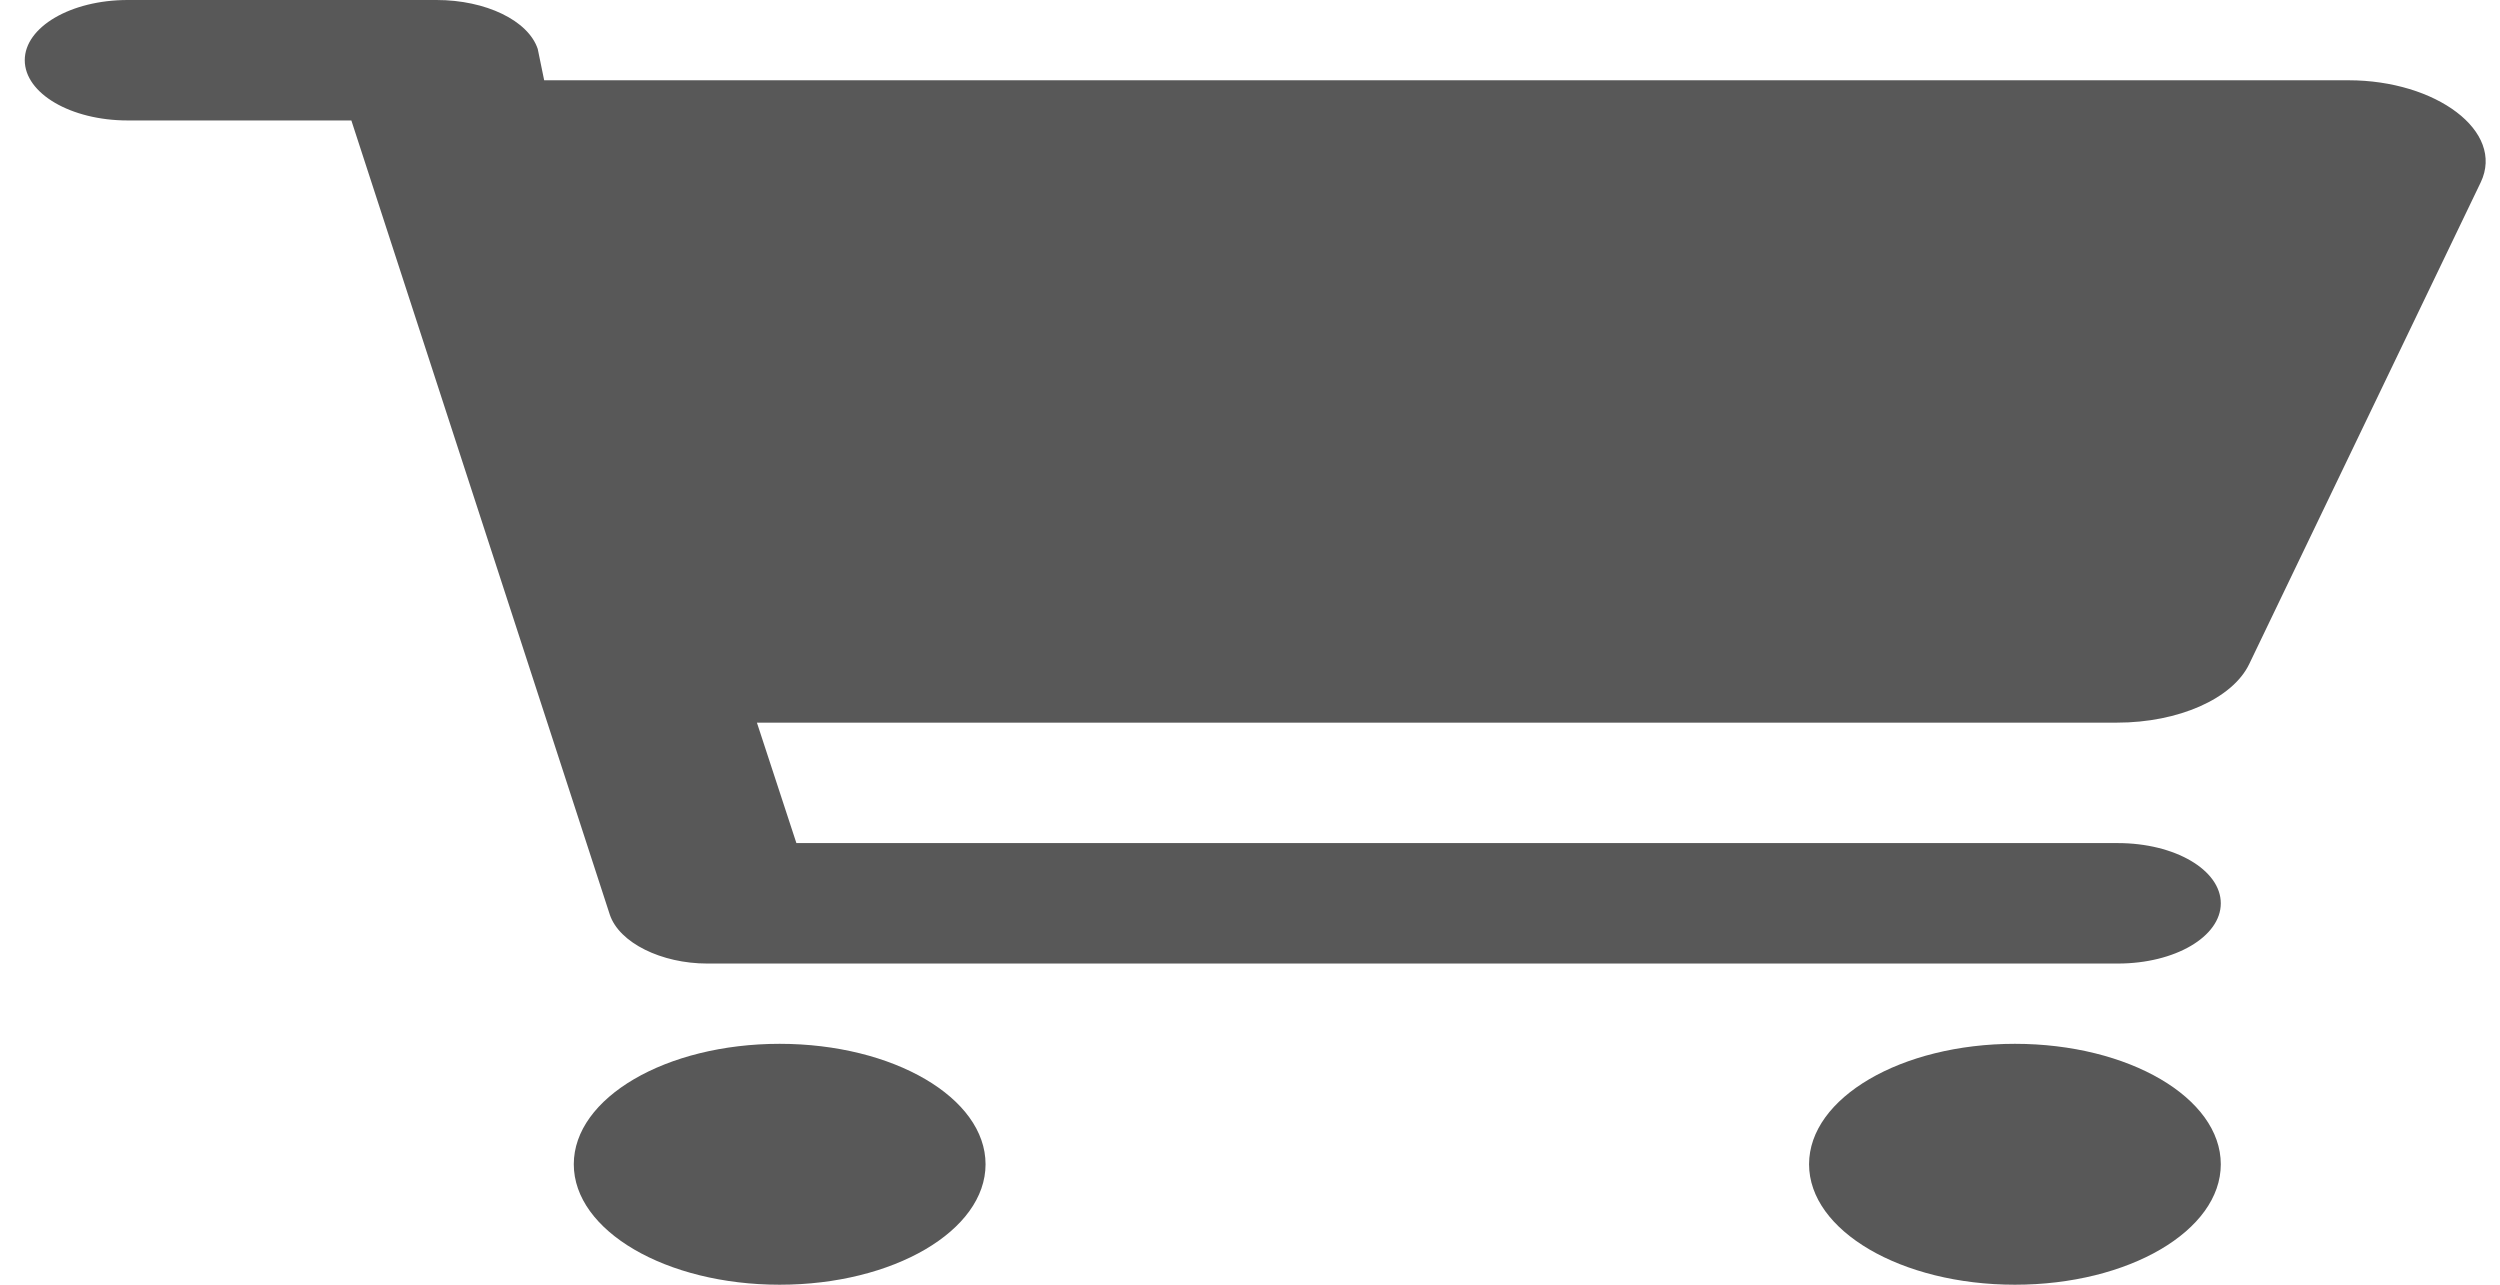
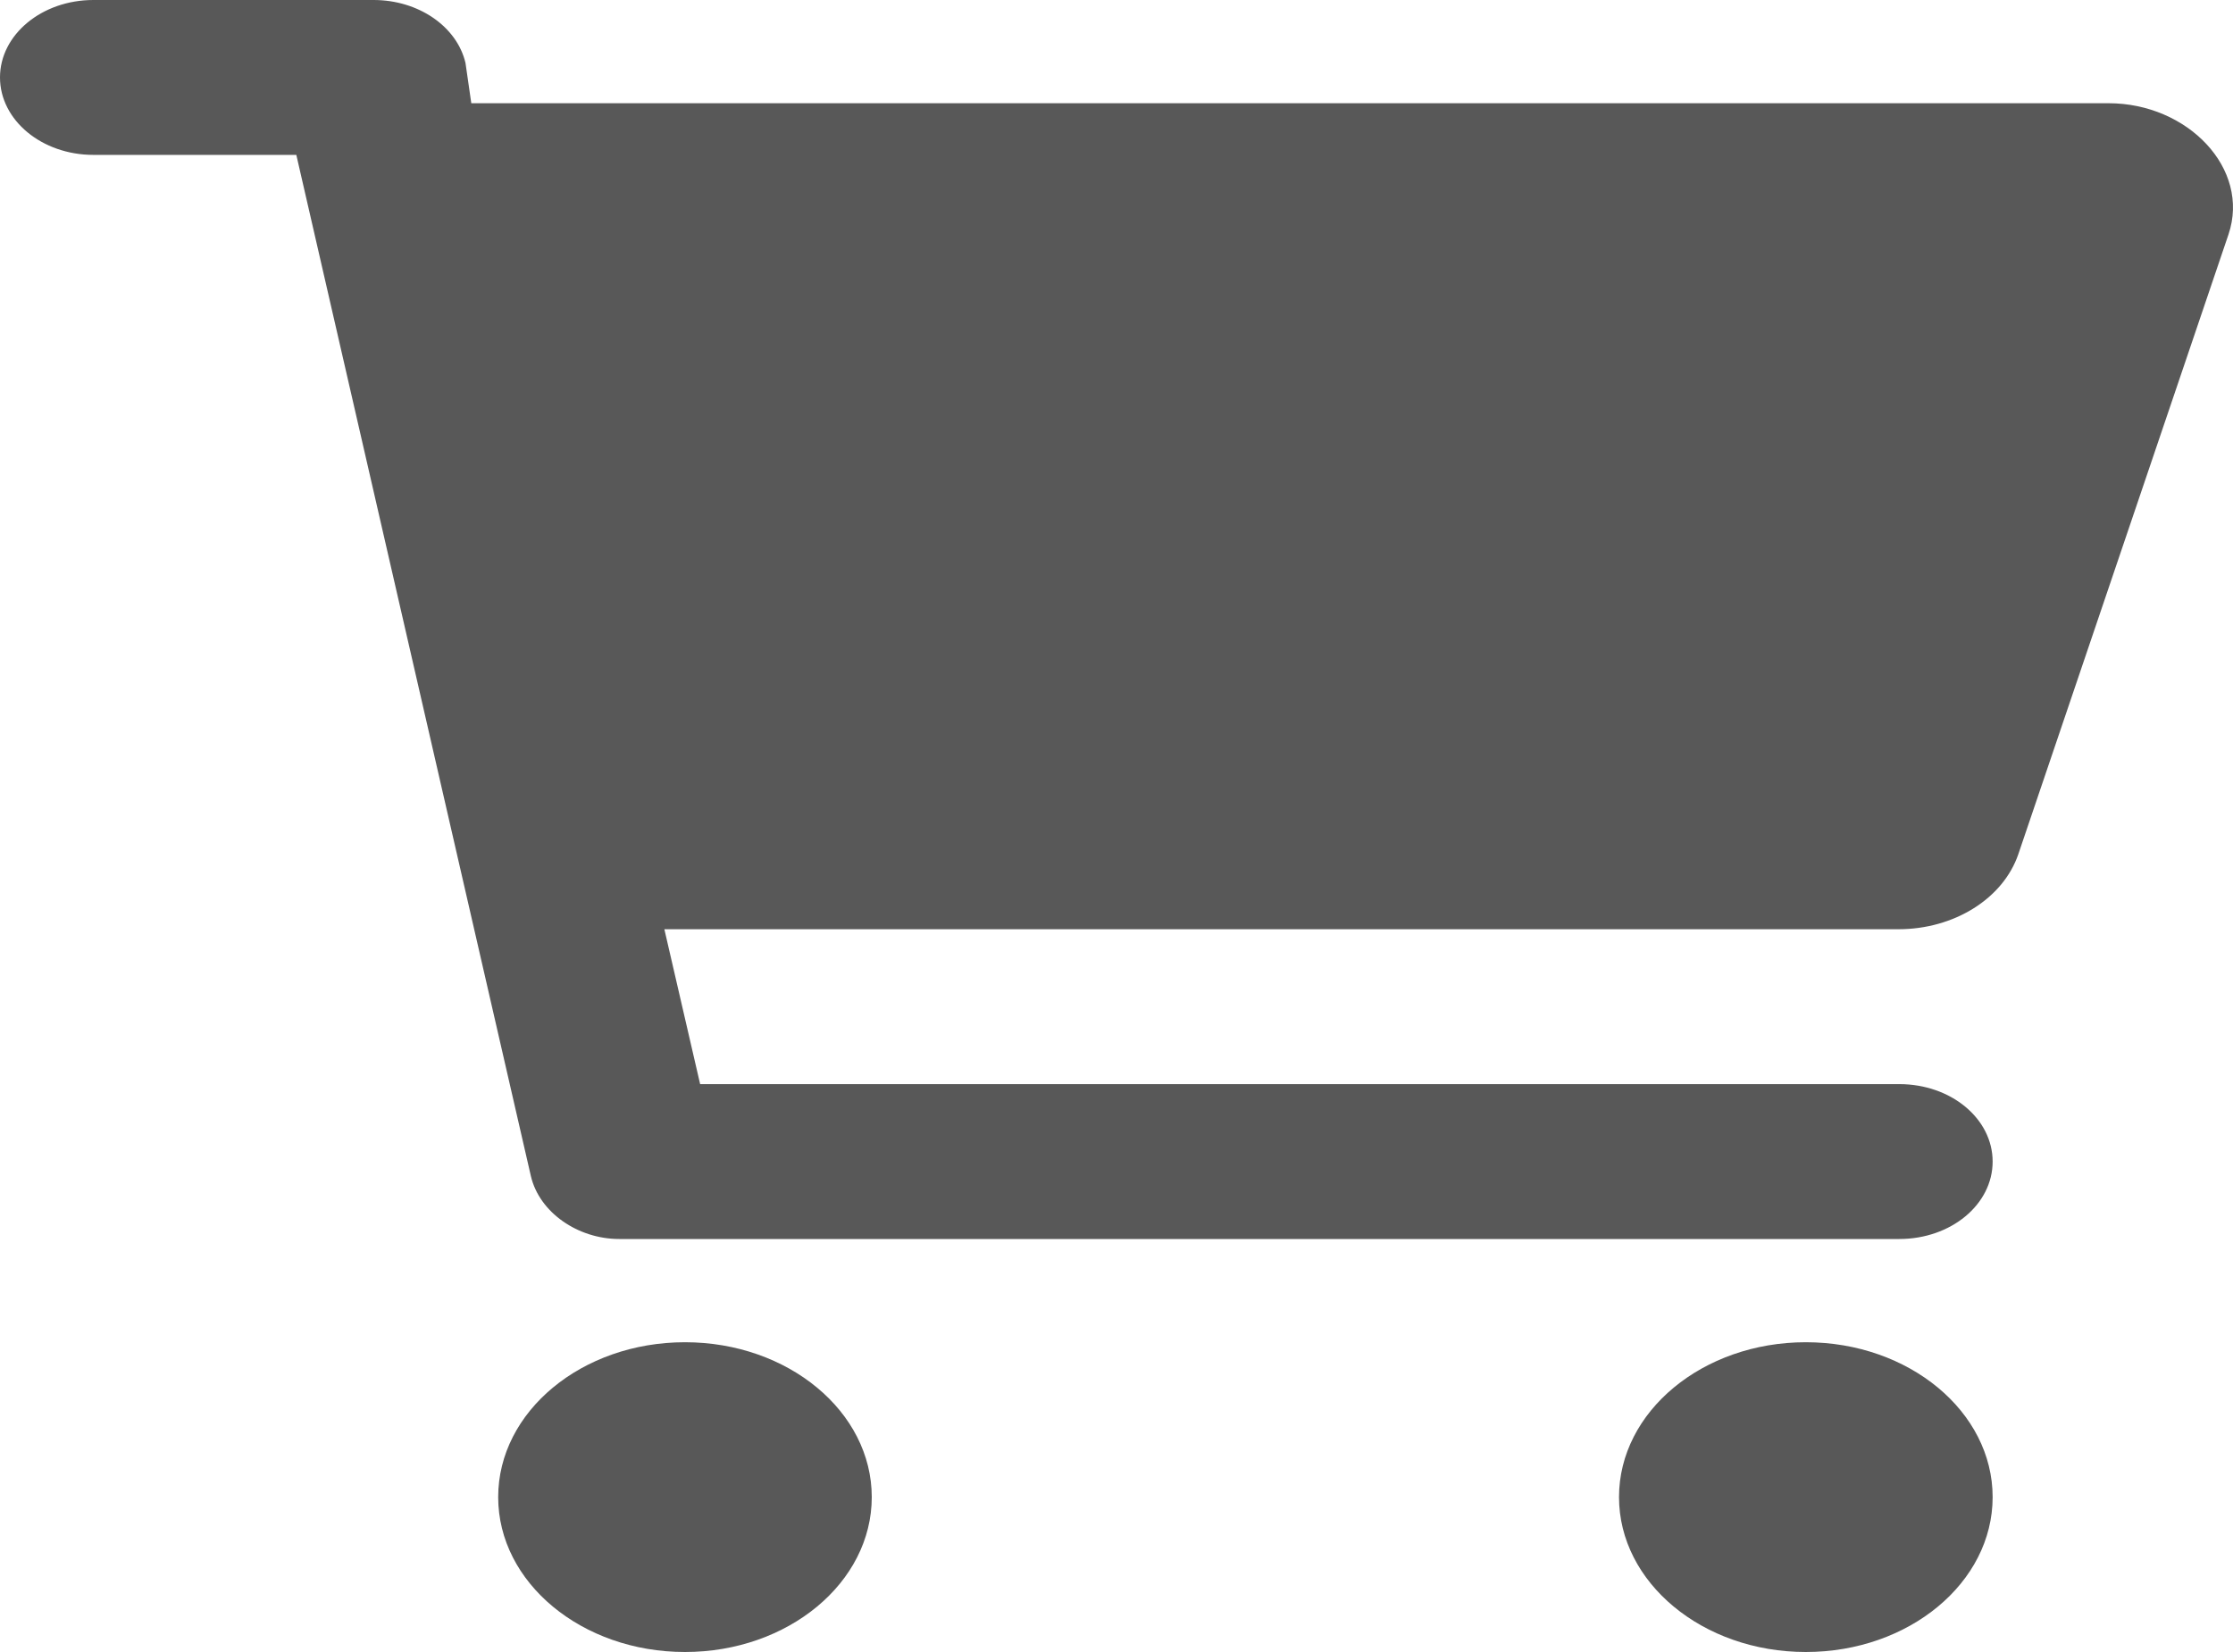
- <svg xmlns="http://www.w3.org/2000/svg" width="72" height="37" viewBox="0 0 72 37" fill="none">
-   <path d="M12.572 0C13.992 0 15.215 0.592 15.487 1.41L15.672 2.312H67.641C70.148 2.312 72.149 3.776 71.445 5.251L64.775 19.129C64.293 20.126 62.737 20.812 60.97 20.812H21.799L22.936 24.281H60.995C62.638 24.281 63.959 25.055 63.959 26.016C63.959 26.977 62.638 27.75 60.995 27.75H20.366C19.057 27.75 17.834 27.157 17.562 26.341L10.119 3.469H3.678C2.041 3.469 0.713 2.692 0.713 1.734C0.713 0.777 2.041 0 3.678 0H12.572ZM16.525 33.531C16.525 31.616 19.181 30.062 22.454 30.062C25.728 30.062 28.384 31.616 28.384 33.531C28.384 35.446 25.728 37 22.454 37C19.181 37 16.525 35.446 16.525 33.531ZM63.959 33.531C63.959 35.446 61.304 37 58.03 37C54.757 37 52.101 35.446 52.101 33.531C52.101 31.616 54.757 30.062 58.03 30.062C61.304 30.062 63.959 31.616 63.959 33.531Z" fill="#585858" />
+ <svg xmlns="http://www.w3.org/2000/svg" width="50" height="37" viewBox="0 0 50 37" fill="none">
+   <path d="M8.366 0C9.368 0 10.231 0.592 10.423 1.41L10.553 2.312H47.215C48.984 2.312 50.396 3.776 49.899 5.251L45.194 19.129C44.854 20.126 43.756 20.812 42.509 20.812H14.876L15.677 24.281H42.527C43.686 24.281 44.618 25.055 44.618 26.016C44.618 26.977 43.686 27.75 42.527 27.75H13.865C12.941 27.75 12.078 27.157 11.887 26.341L6.635 3.469H2.091C0.937 3.469 0 2.692 0 1.734C0 0.777 0.937 0 2.091 0H8.366ZM11.155 33.531C11.155 31.616 13.028 30.062 15.338 30.062C17.647 30.062 19.52 31.616 19.52 33.531C19.52 35.446 17.647 37 15.338 37C13.028 37 11.155 35.446 11.155 33.531ZM44.618 33.531C44.618 35.446 42.745 37 40.435 37C38.126 37 36.252 35.446 36.252 33.531C36.252 31.616 38.126 30.062 40.435 30.062C42.745 30.062 44.618 31.616 44.618 33.531Z" fill="#585858" />
</svg>
